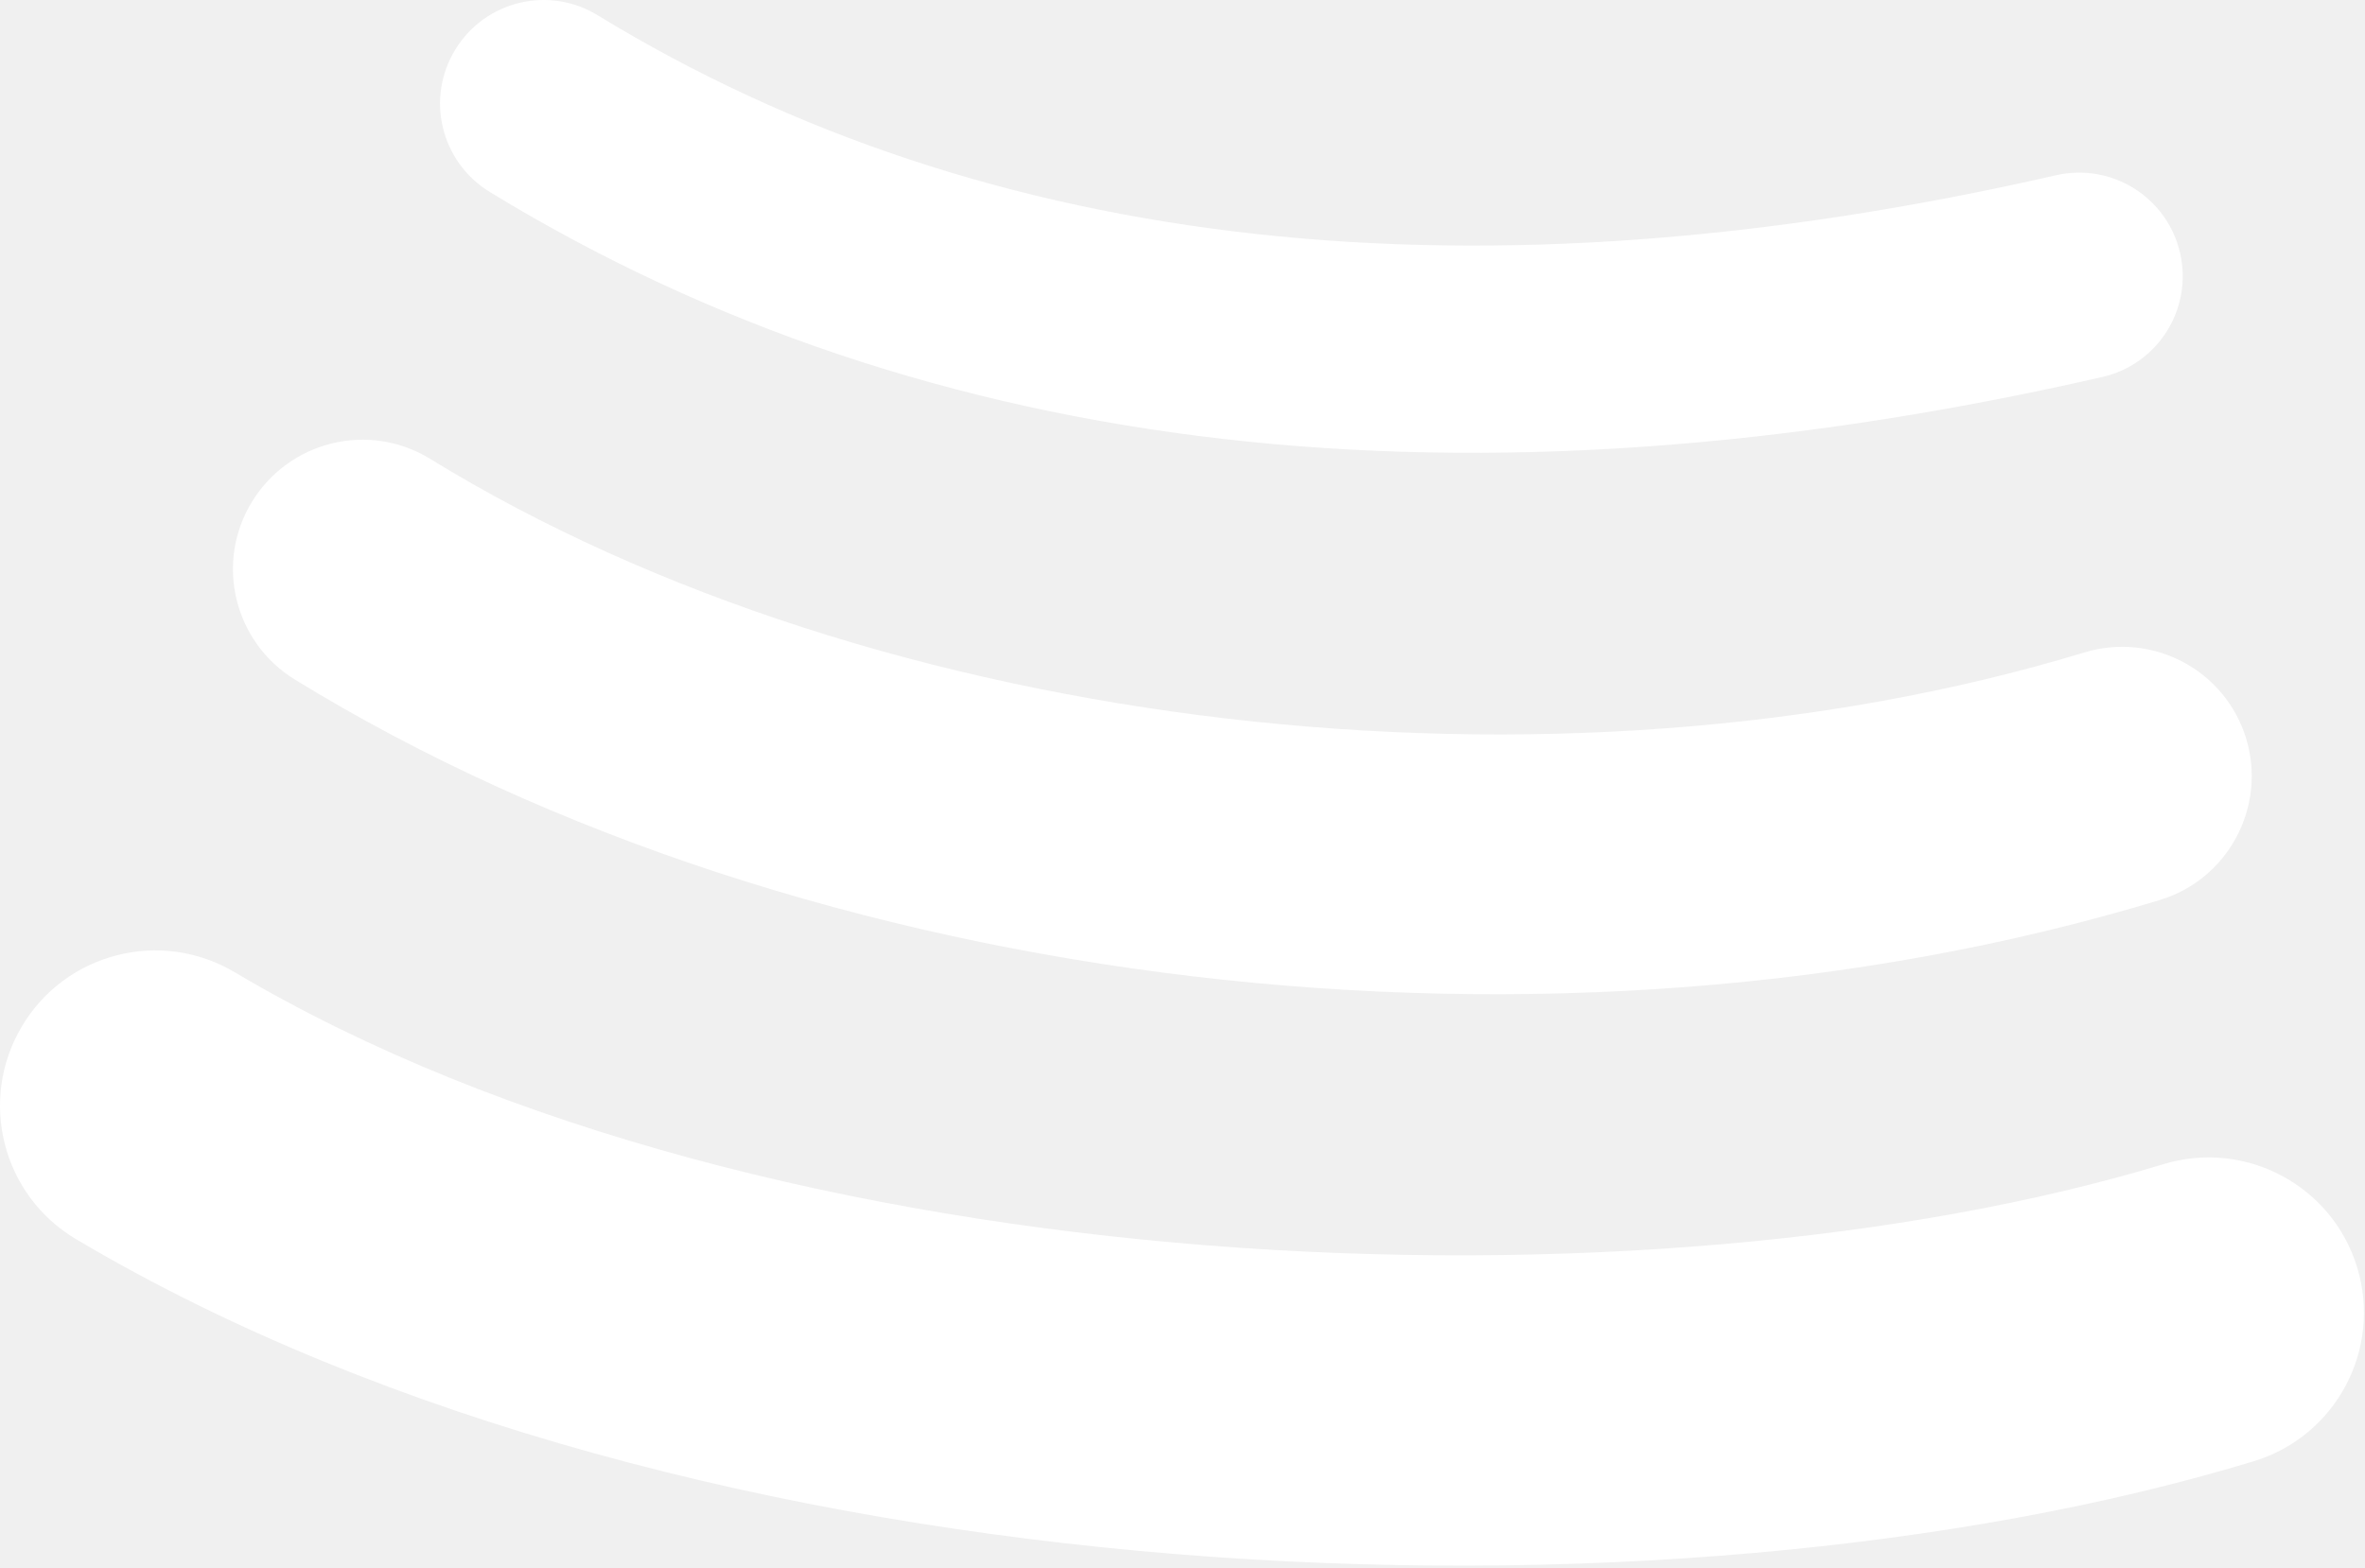
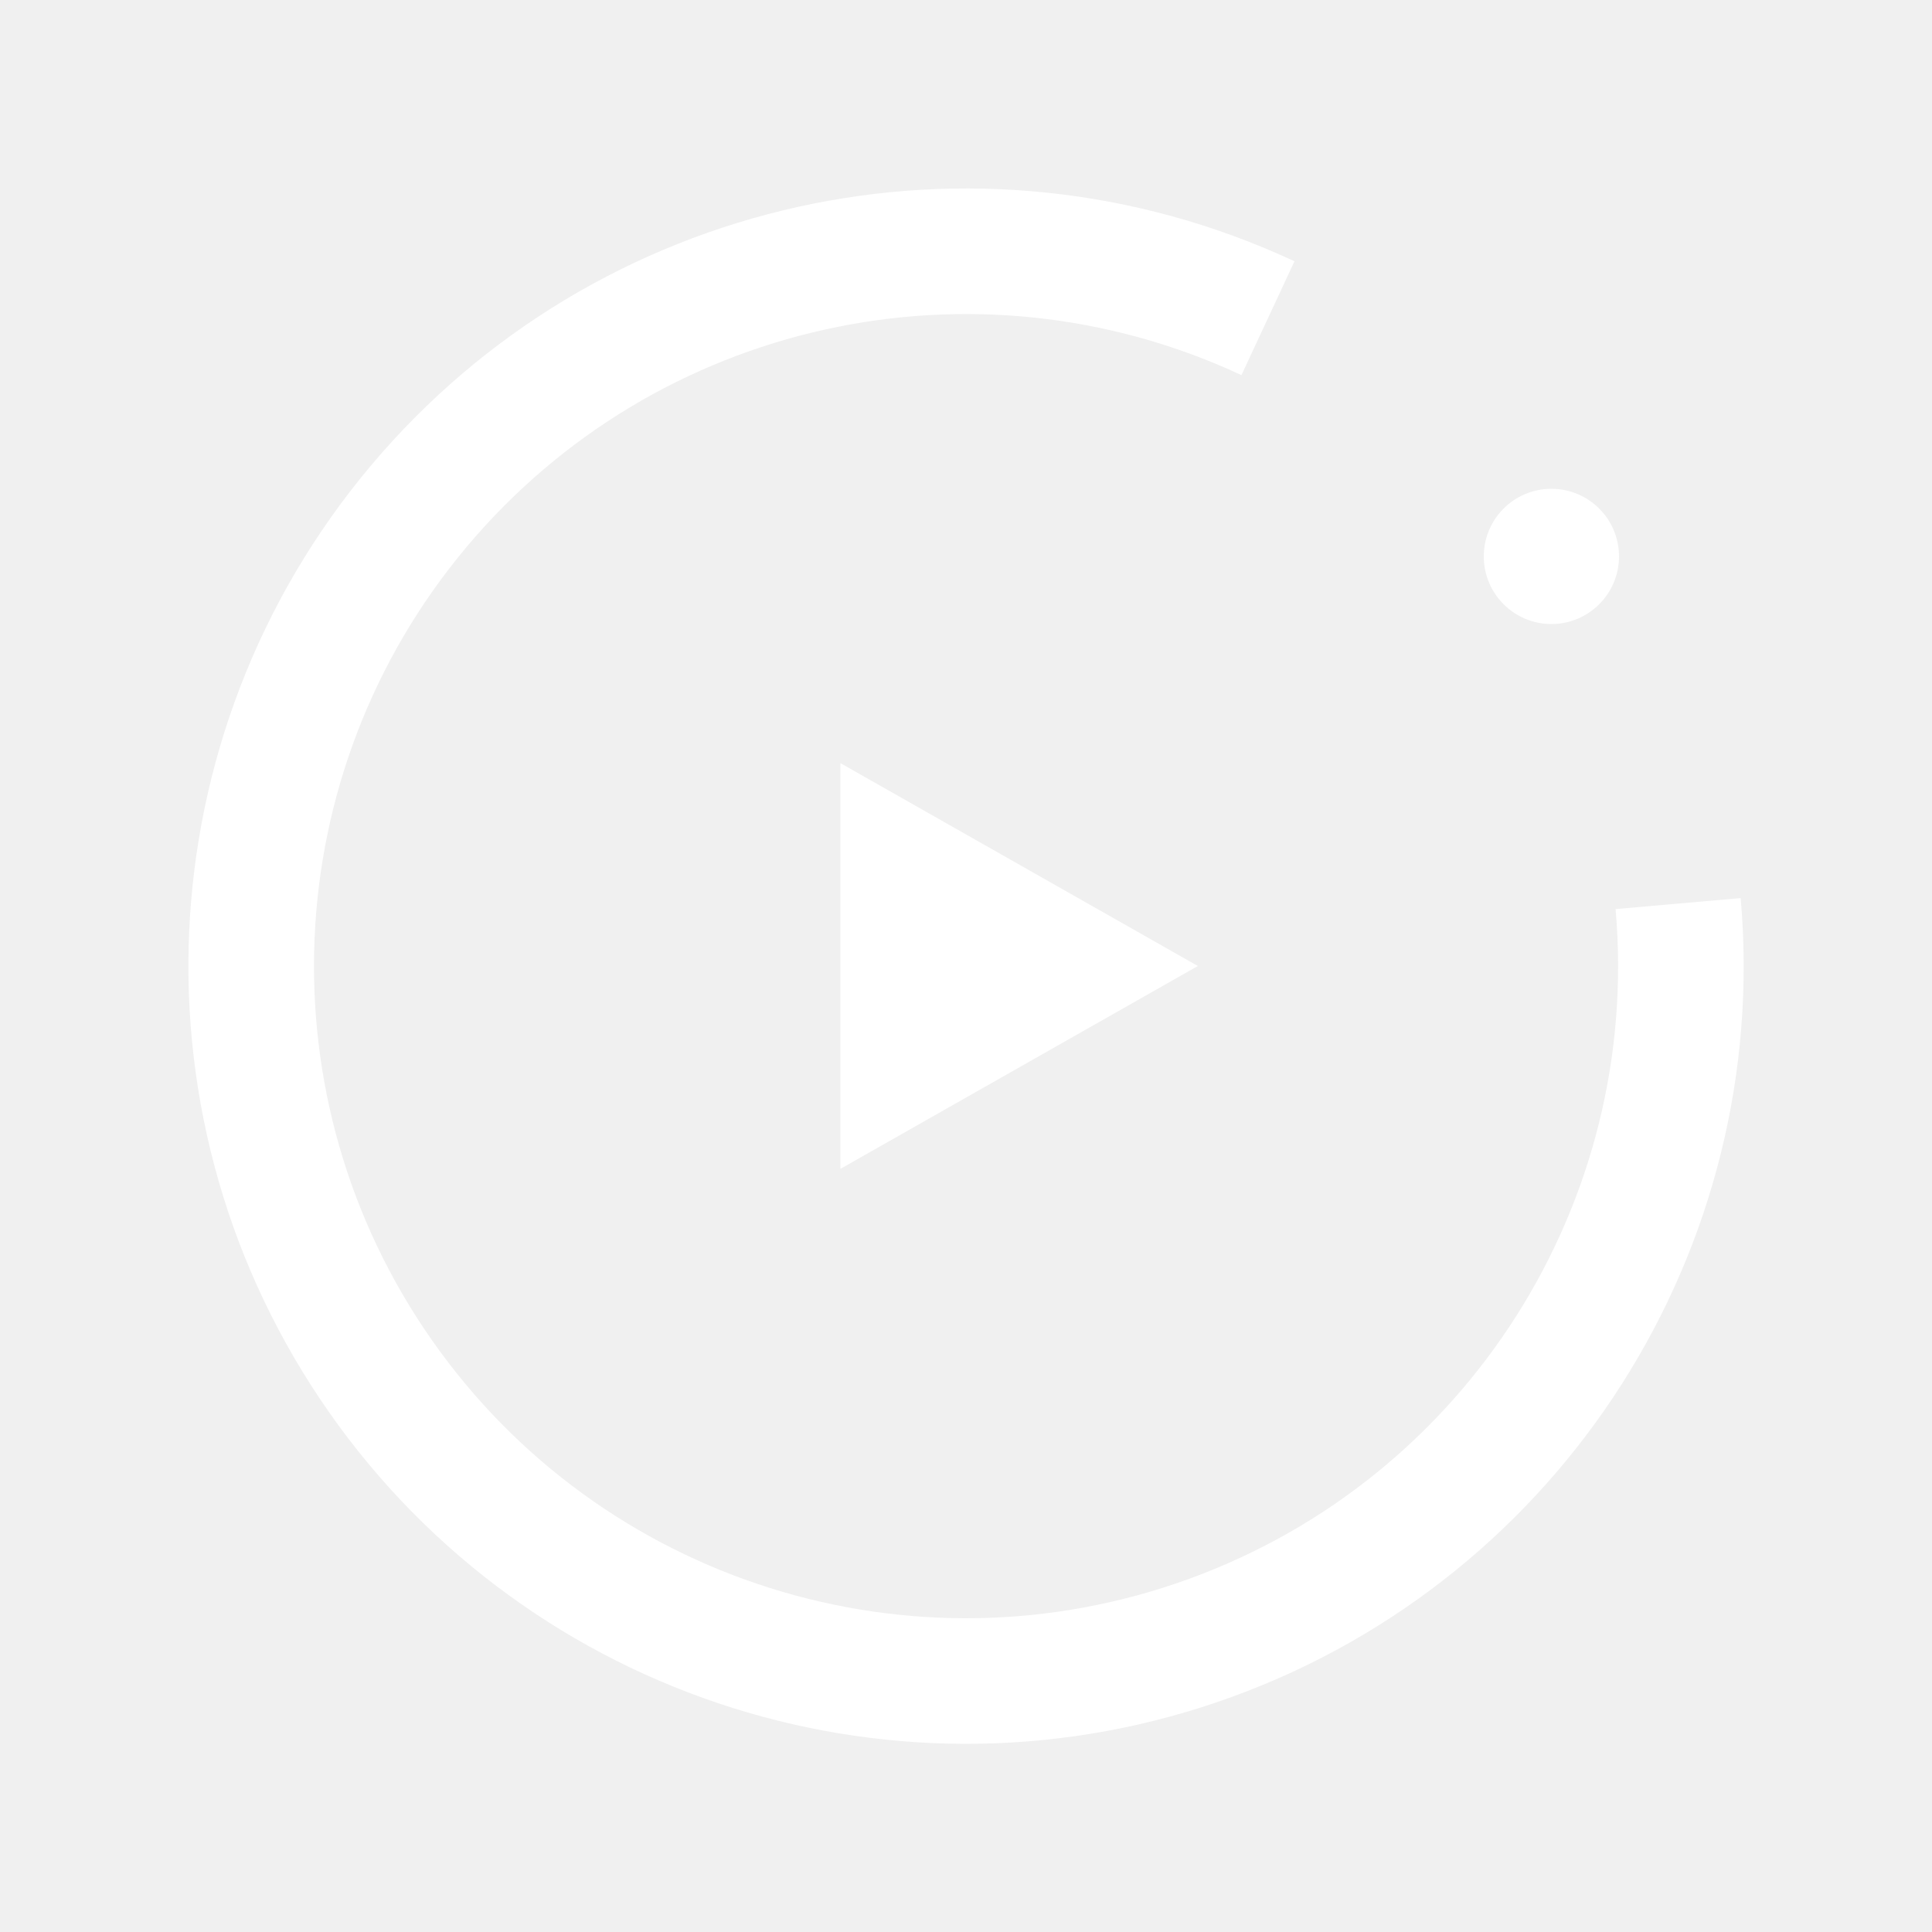
- <svg xmlns="http://www.w3.org/2000/svg" width="730" height="484" viewBox="0 0 730 484" fill="none">
-   <path d="M6.737 316.937C20.201 294.159 49.699 286.649 72.403 300.174H72.428C237.603 398.282 510.121 407.302 667.823 359.439C693.147 351.759 719.927 366.055 727.602 391.378C735.276 416.715 720.992 443.477 695.649 451.176C514.618 506.132 213.674 495.514 23.506 382.622C0.679 369.103 -6.788 339.685 6.737 316.937ZM77.814 154.865C89.38 136.046 113.982 130.11 132.77 141.676C270.528 226.369 480.519 250.891 643.46 201.43C664.592 195.047 686.911 206.957 693.324 228.052C699.689 249.184 687.774 271.46 666.679 277.886C480.555 334.36 249.169 307.004 90.971 209.79C72.183 198.224 66.247 173.628 77.814 154.865ZM140.542 15.301C149.722 0.246 169.428 -4.528 184.482 4.713C304.811 78.213 456.29 94.859 634.684 54.101C651.874 50.184 669.01 60.955 672.927 78.152C676.862 95.349 666.134 112.484 648.9 116.401C453.677 161.021 286.219 141.799 151.129 59.242C136.074 50.001 131.301 30.356 140.542 15.301Z" fill="white" />
+ <svg xmlns="http://www.w3.org/2000/svg" width="100" height="100" viewBox="0 0 100 100" fill="none" aria-label="Osmo icon">
+   <path d="M86.86,46.77 A37,37 0 1 1 65.63,16.47" fill="none" stroke="#FFFFFF" stroke-width="6.5" stroke-linecap="butt" />
+   <circle cx="80.3" cy="28.8" r="3.5" fill="#FFFFFF" />
+   <path d="M43.5,39.5 L62,50 L43.5,60.5 Z" fill="#FFFFFF" />
</svg>
